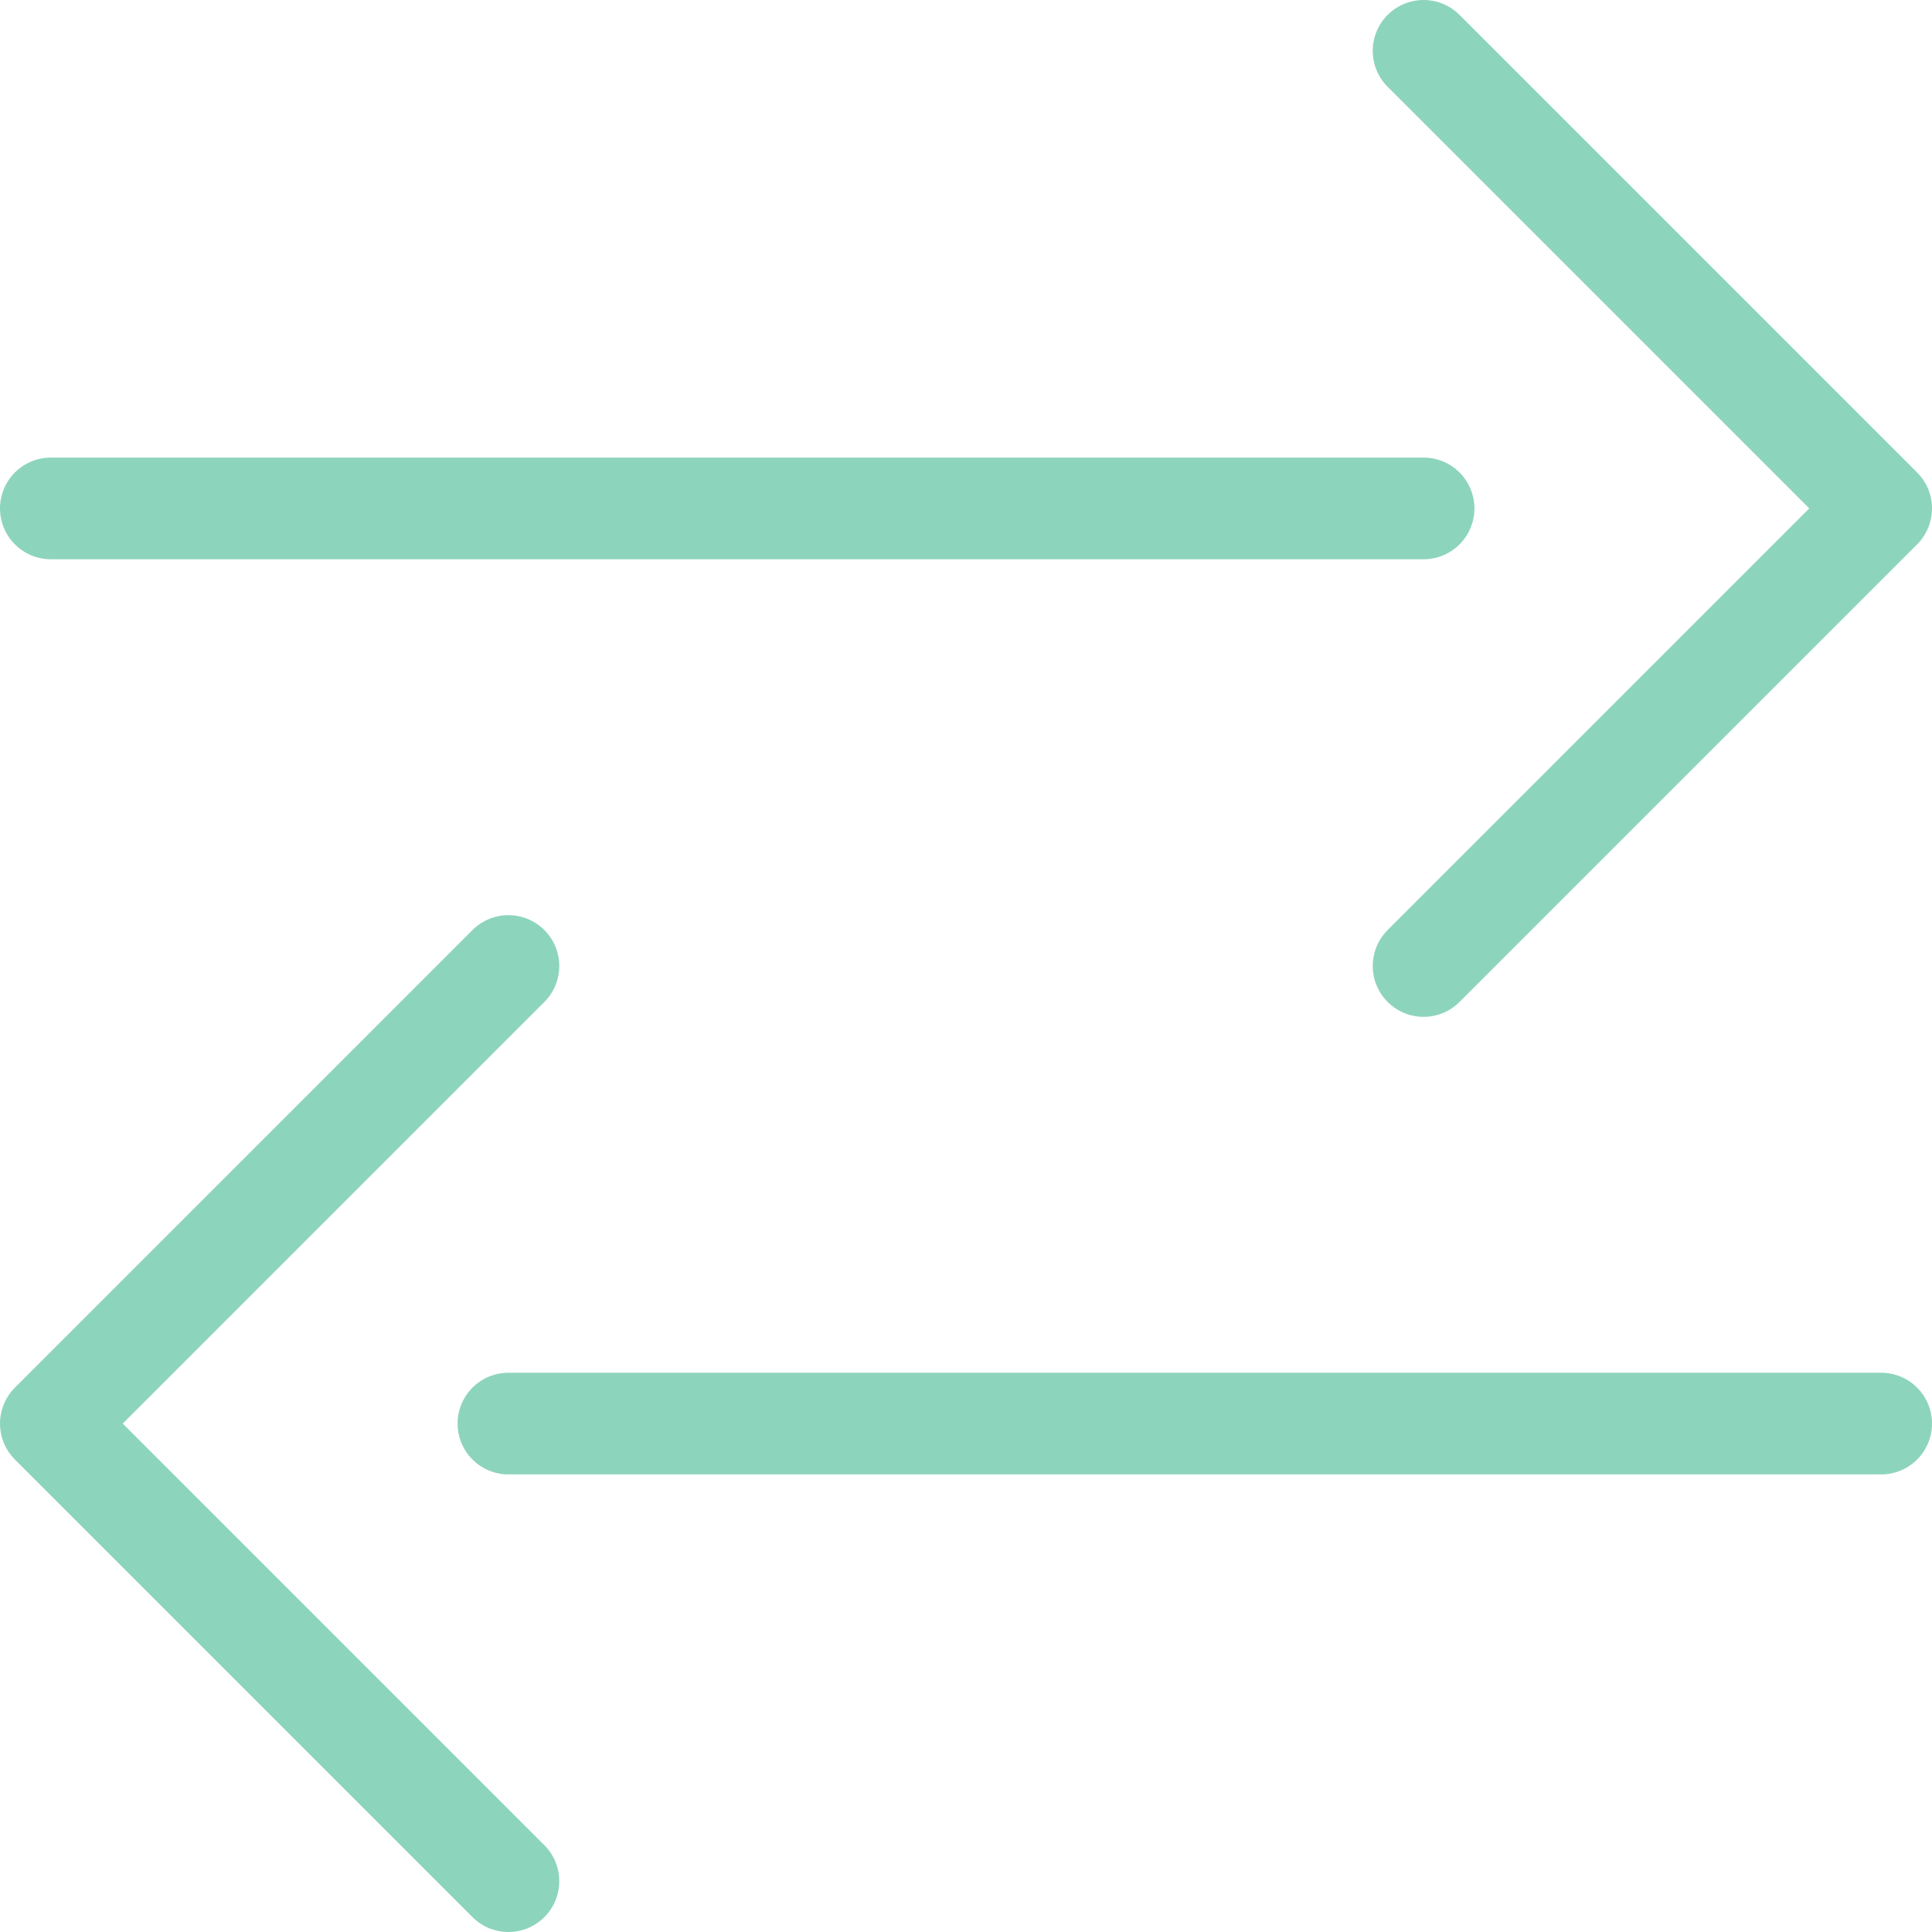
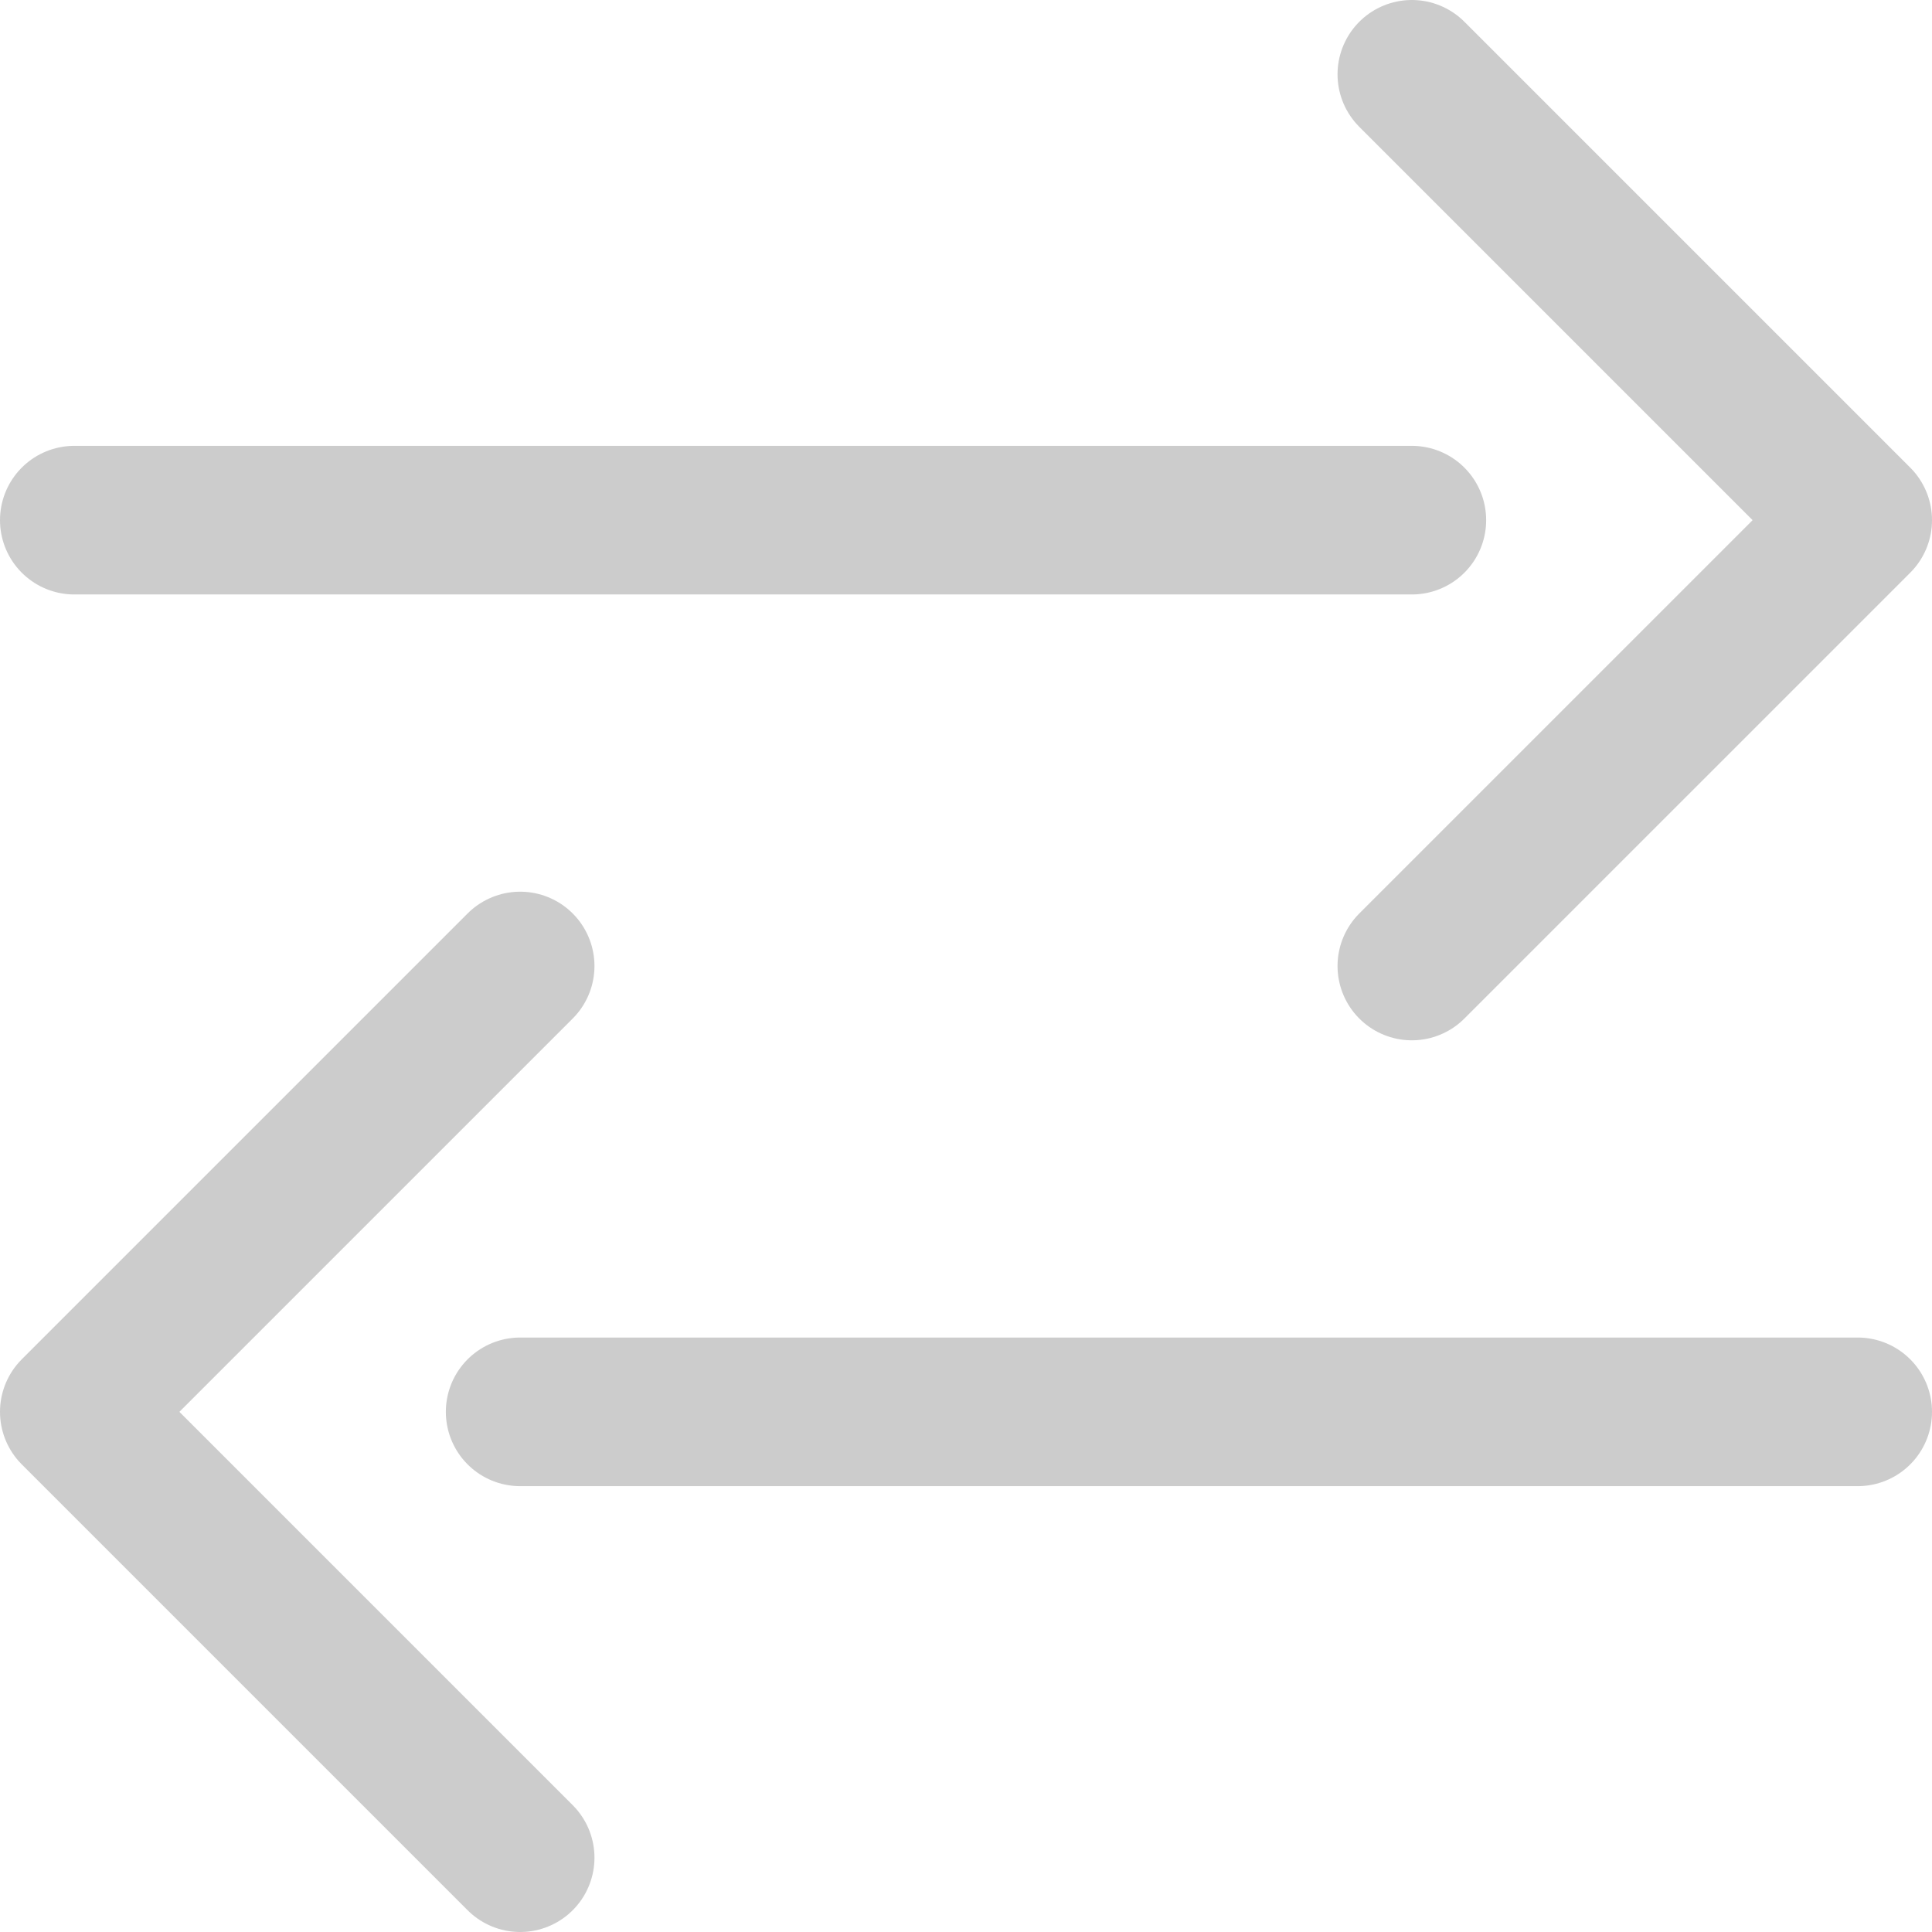
- <svg xmlns="http://www.w3.org/2000/svg" viewBox="0 0 38 38">
-   <g fill="none" stroke="#8dd4bd" stroke-linecap="round" stroke-linejoin="round" stroke-width="2">
-     <path d="m10 28h27" />
-     <path d="m10 37-9-9 9-9" />
-     <path d="m28 10h-27" />
-     <path d="m28 1 9 9-9 9" />
+ <svg xmlns="http://www.w3.org/2000/svg" width="26" height="26" viewBox="0 0 26 26">
+   <g fill="none" fill-rule="evenodd" stroke="#CCC" stroke-linecap="round" stroke-linejoin="round" stroke-width="2">
+     <path d="M7 19h18M7 25l-6-6 6-6M19 7H1M19 1l6 6-6 6" />
  </g>
</svg>
